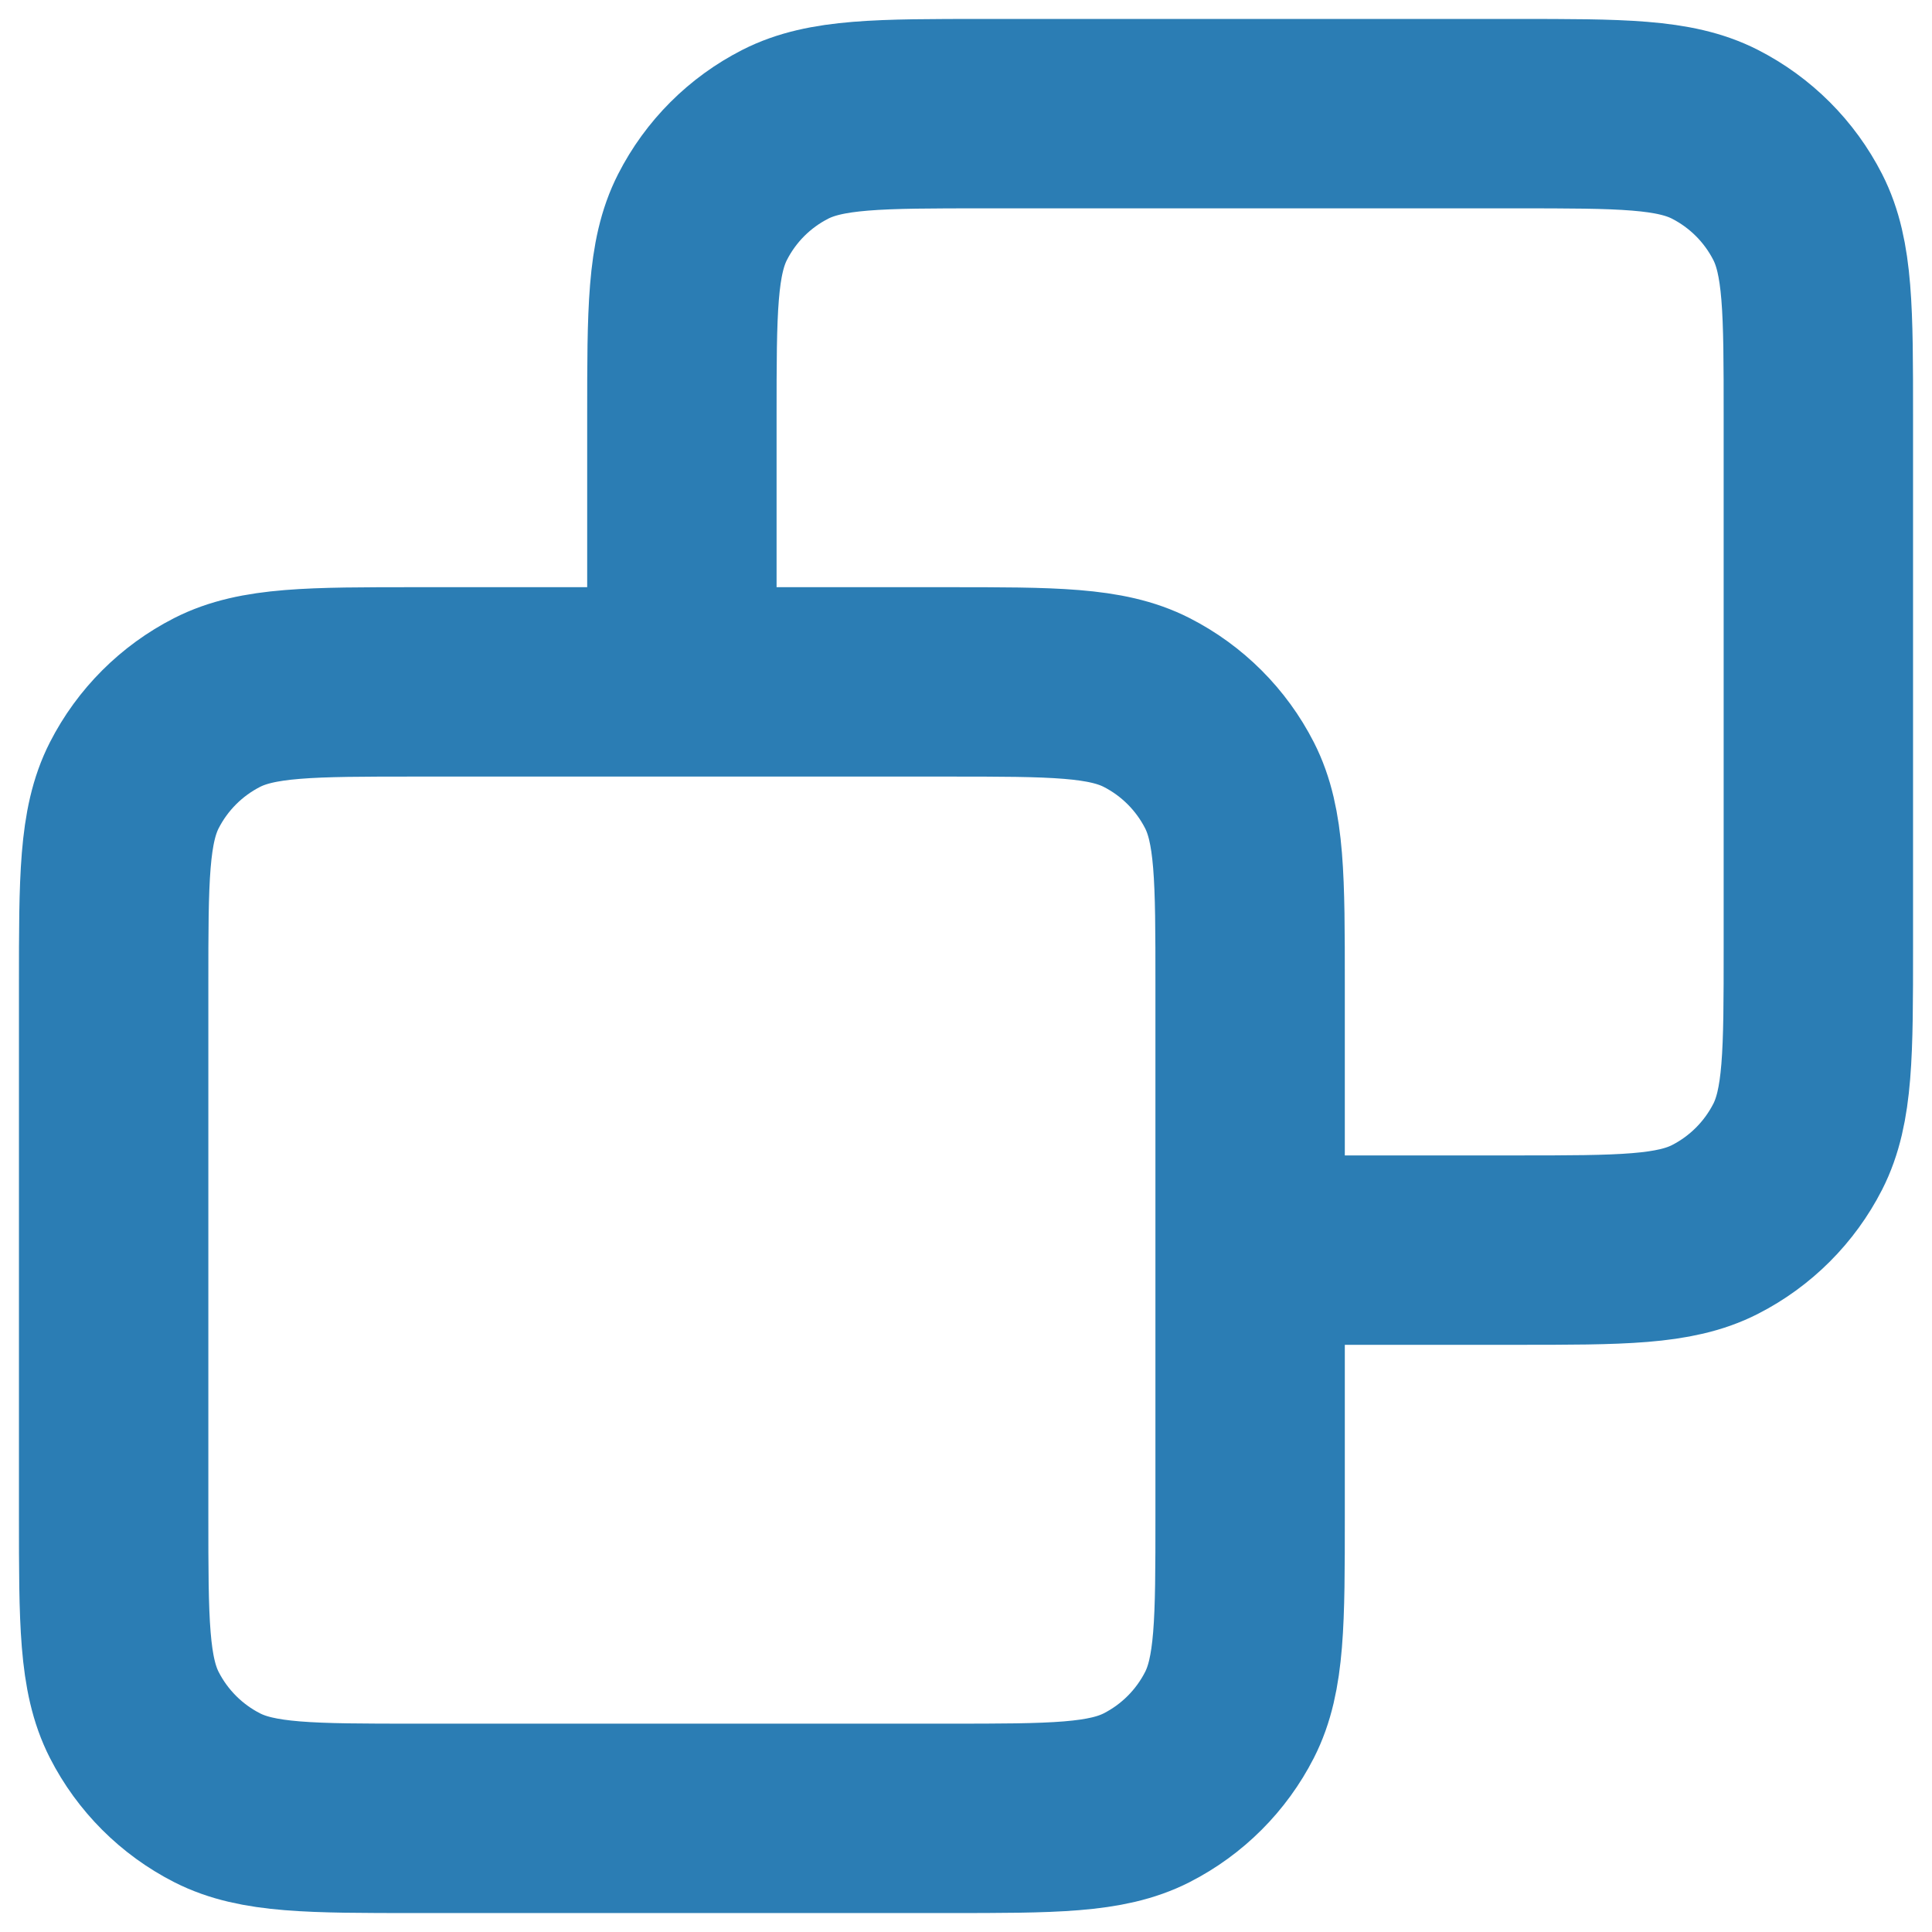
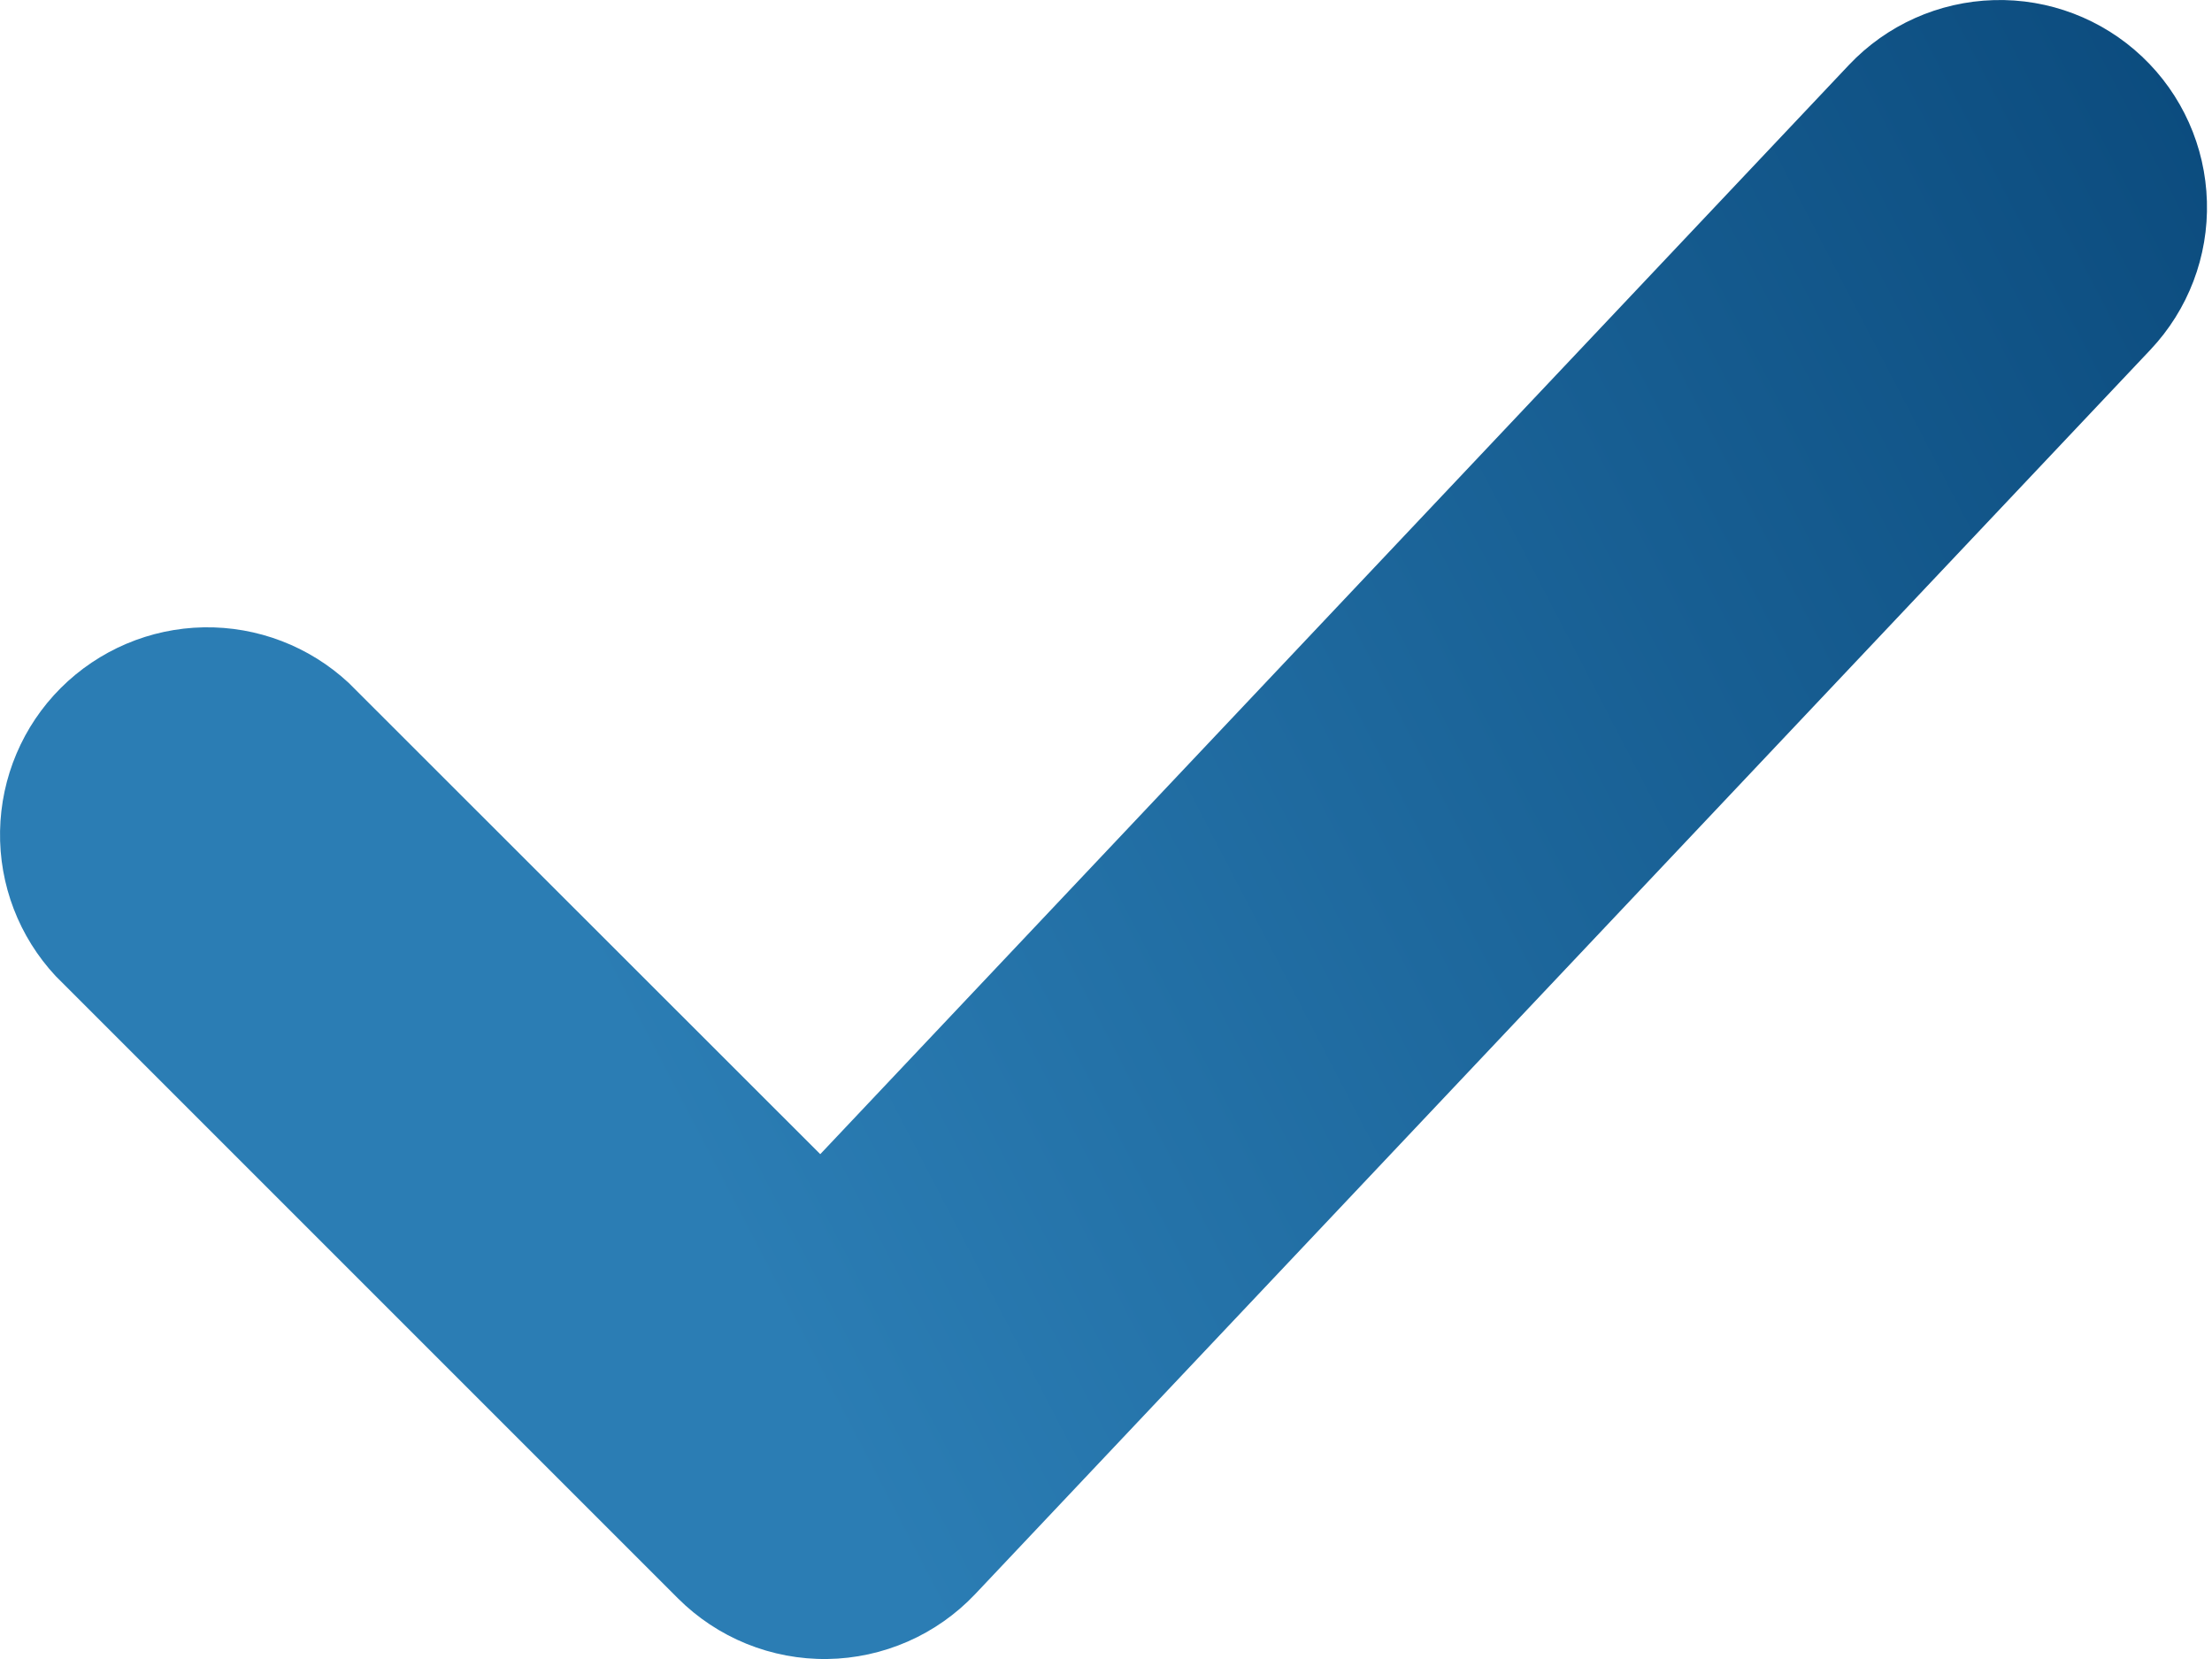
- <svg xmlns="http://www.w3.org/2000/svg" class="space-copy" viewBox="0 0 34 34" fill="none">
-   <path d="M12 12V7.333C12 5.467 12 4.533 12.363 3.82C12.683 3.192 13.192 2.683 13.82 2.363C14.533 2 15.467 2 17.333 2H26.667C28.533 2 29.467 2 30.18 2.363C30.807 2.683 31.317 3.193 31.637 3.82C32 4.533 32 5.467 32 7.333V16.667C32 18.533 32 19.467 31.637 20.18C31.317 20.807 30.807 21.317 30.18 21.637C29.467 22 28.533 22 26.672 22H22M12 12H7.333C5.467 12 4.533 12 3.82 12.363C3.193 12.683 2.683 13.193 2.363 13.82C2 14.533 2 15.467 2 17.333V26.667C2 28.533 2 29.467 2.363 30.18C2.683 30.807 3.193 31.317 3.82 31.637C4.532 32 5.465 32 7.328 32H16.673C18.535 32 19.467 32 20.18 31.637C20.807 31.317 21.317 30.807 21.637 30.18C22 29.467 22 28.535 22 26.672V22M12 12H16.667C18.533 12 19.467 12 20.18 12.363C20.807 12.683 21.317 13.193 21.637 13.82C22 14.532 22 15.465 22 17.328V22" stroke="#2B7DB4" stroke-width="3.333" stroke-linecap="round" stroke-linejoin="round" />
+ <svg xmlns="http://www.w3.org/2000/svg" viewBox="0 0 40 30" fill="none">
+   <path d="M38.736 1.024C39.459 1.707 39.88 2.649 39.908 3.643C39.937 4.637 39.569 5.602 38.886 6.325L17.634 28.827C17.289 29.191 16.875 29.483 16.416 29.684C15.957 29.885 15.463 29.993 14.961 30C14.46 30.007 13.963 29.913 13.499 29.725C13.034 29.536 12.612 29.256 12.258 28.902L1.007 17.651C0.344 16.94 -0.017 16 0.001 15.028C0.018 14.056 0.411 13.129 1.098 12.442C1.786 11.755 2.713 11.361 3.684 11.344C4.656 11.327 5.596 11.688 6.307 12.35L14.833 20.871L33.435 1.174C34.118 0.451 35.061 0.03 36.055 0.002C37.049 -0.027 38.013 0.341 38.736 1.024Z" fill="url(#paint0_linear_538_471)" />
+   <defs>
+     <linearGradient id="paint0_linear_538_471" x1="46.744" y1="-9.013" x2="7.529" y2="11.366" gradientUnits="userSpaceOnUse">
+       <stop stop-color="#013B6C" />
+       <stop offset="1" stop-color="#2B7DB4" />
+     </linearGradient>
+   </defs>
</svg>
